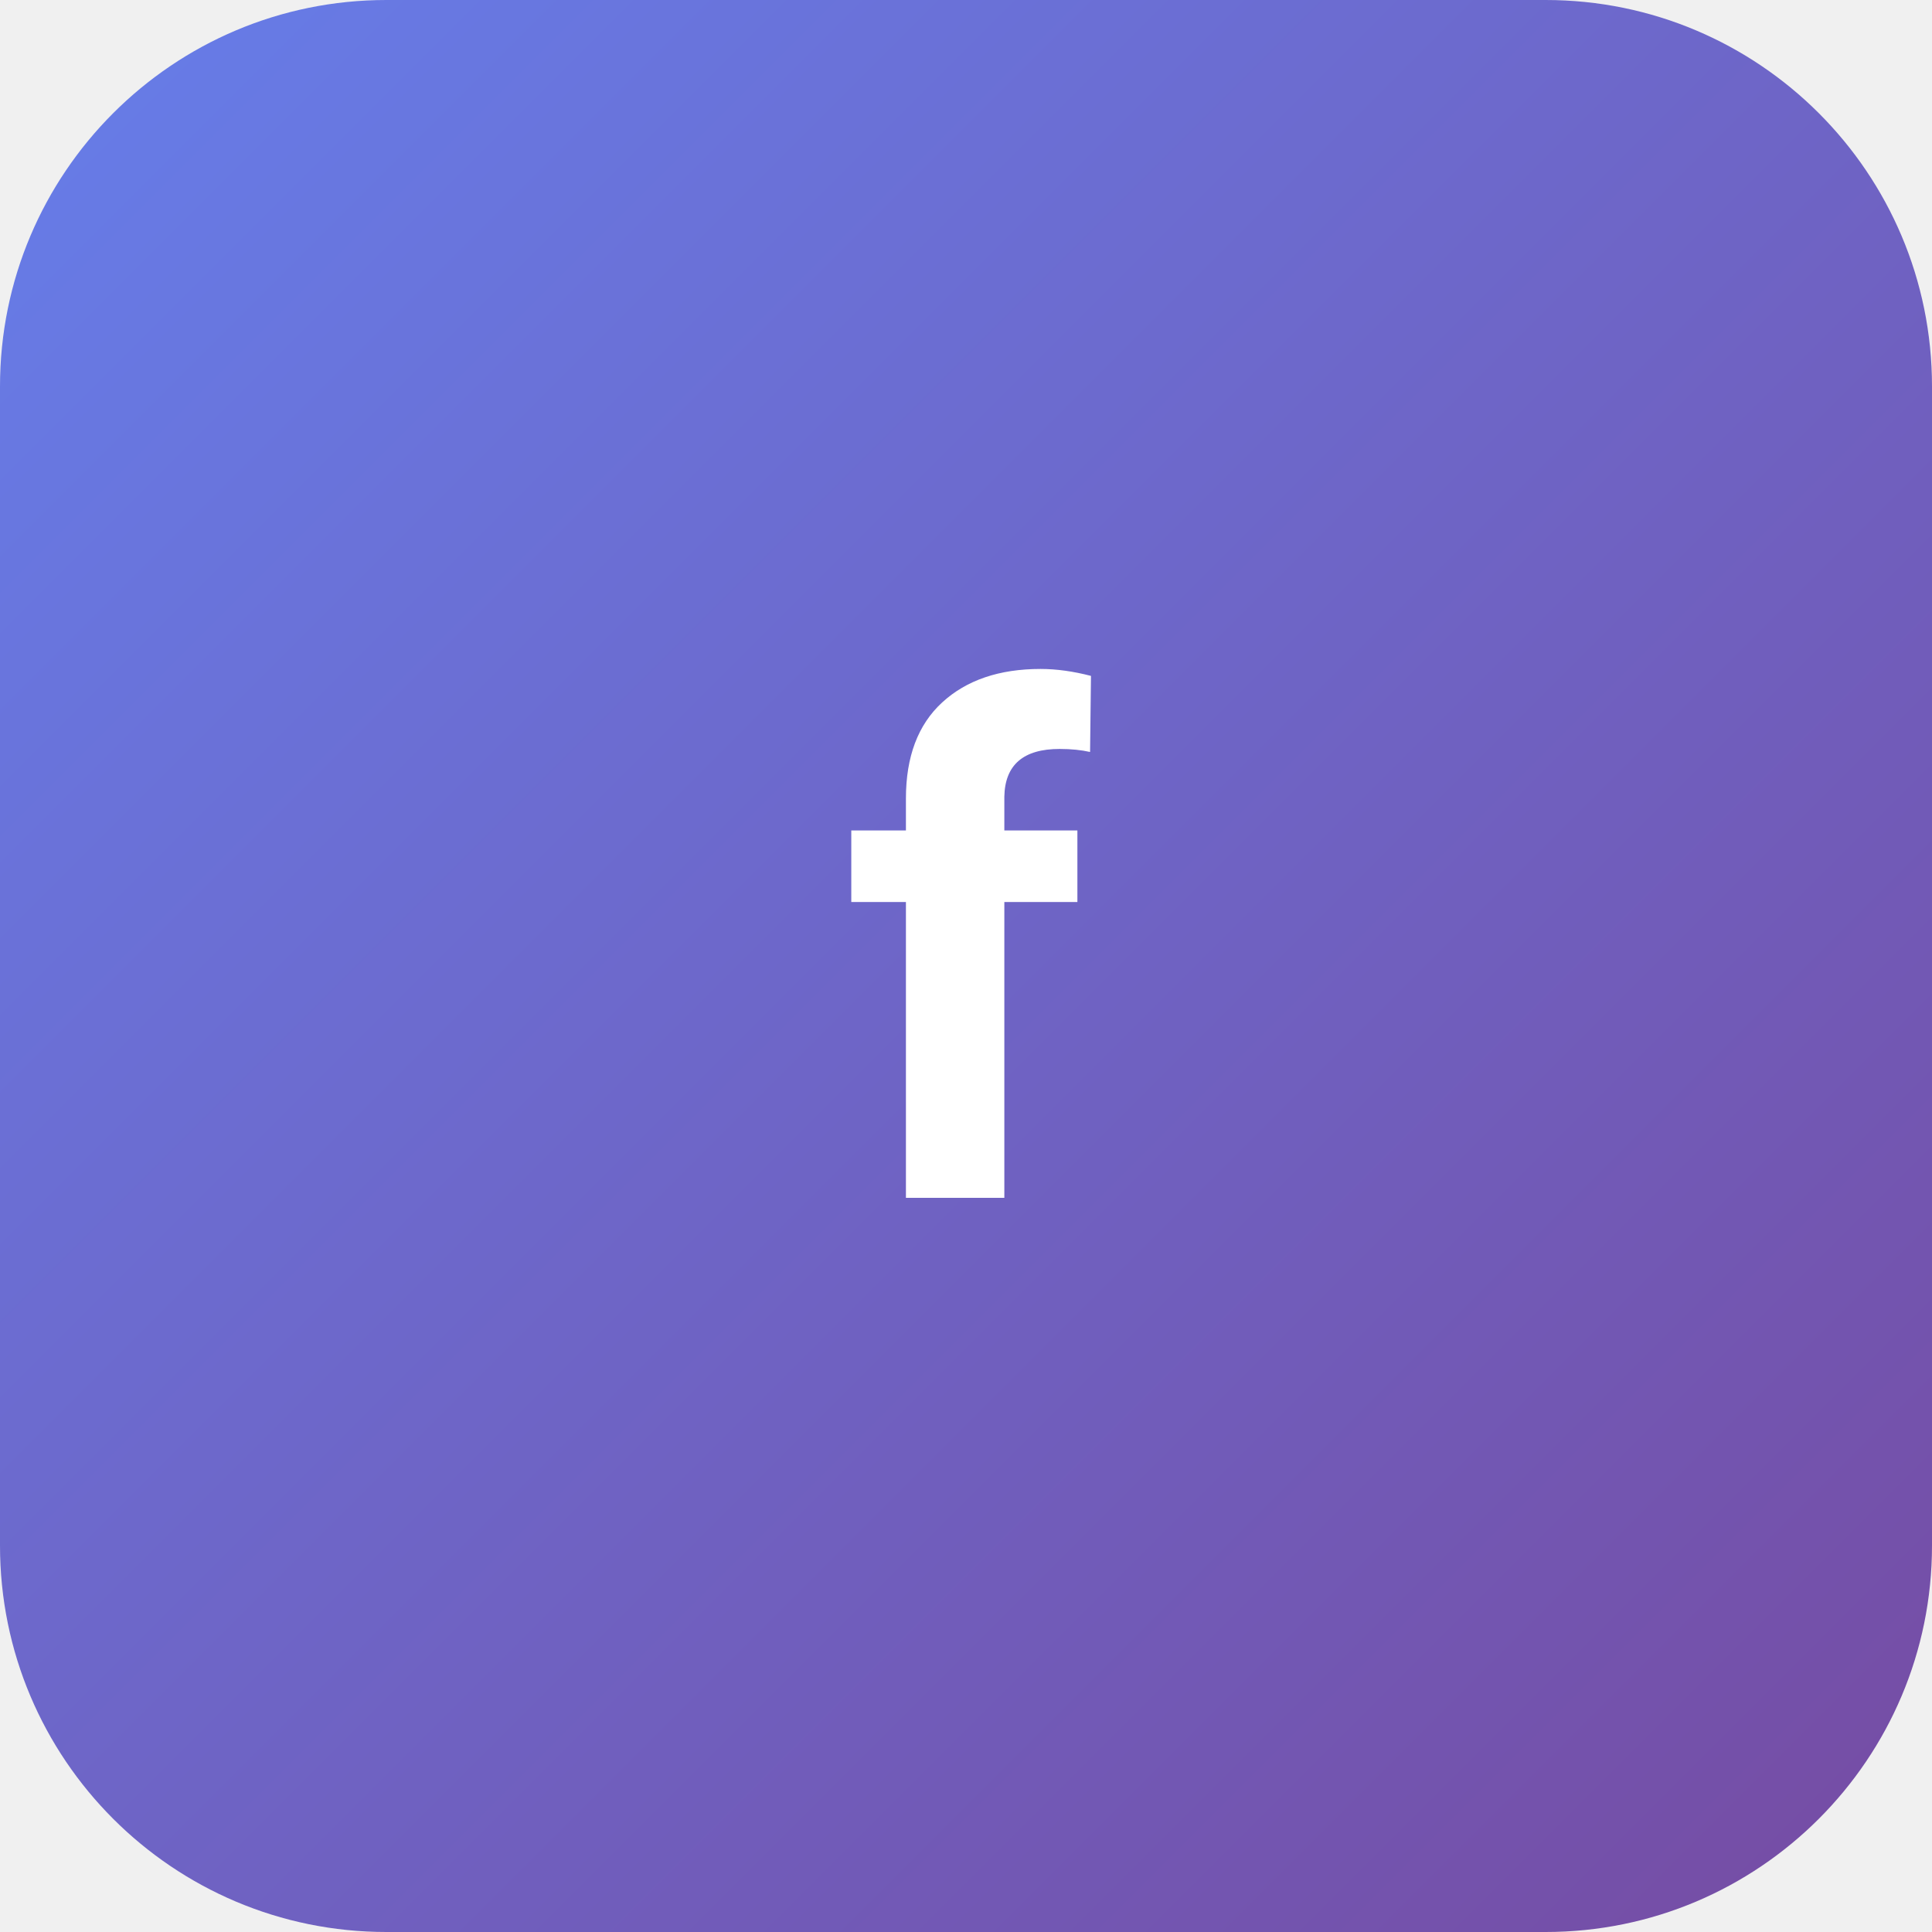
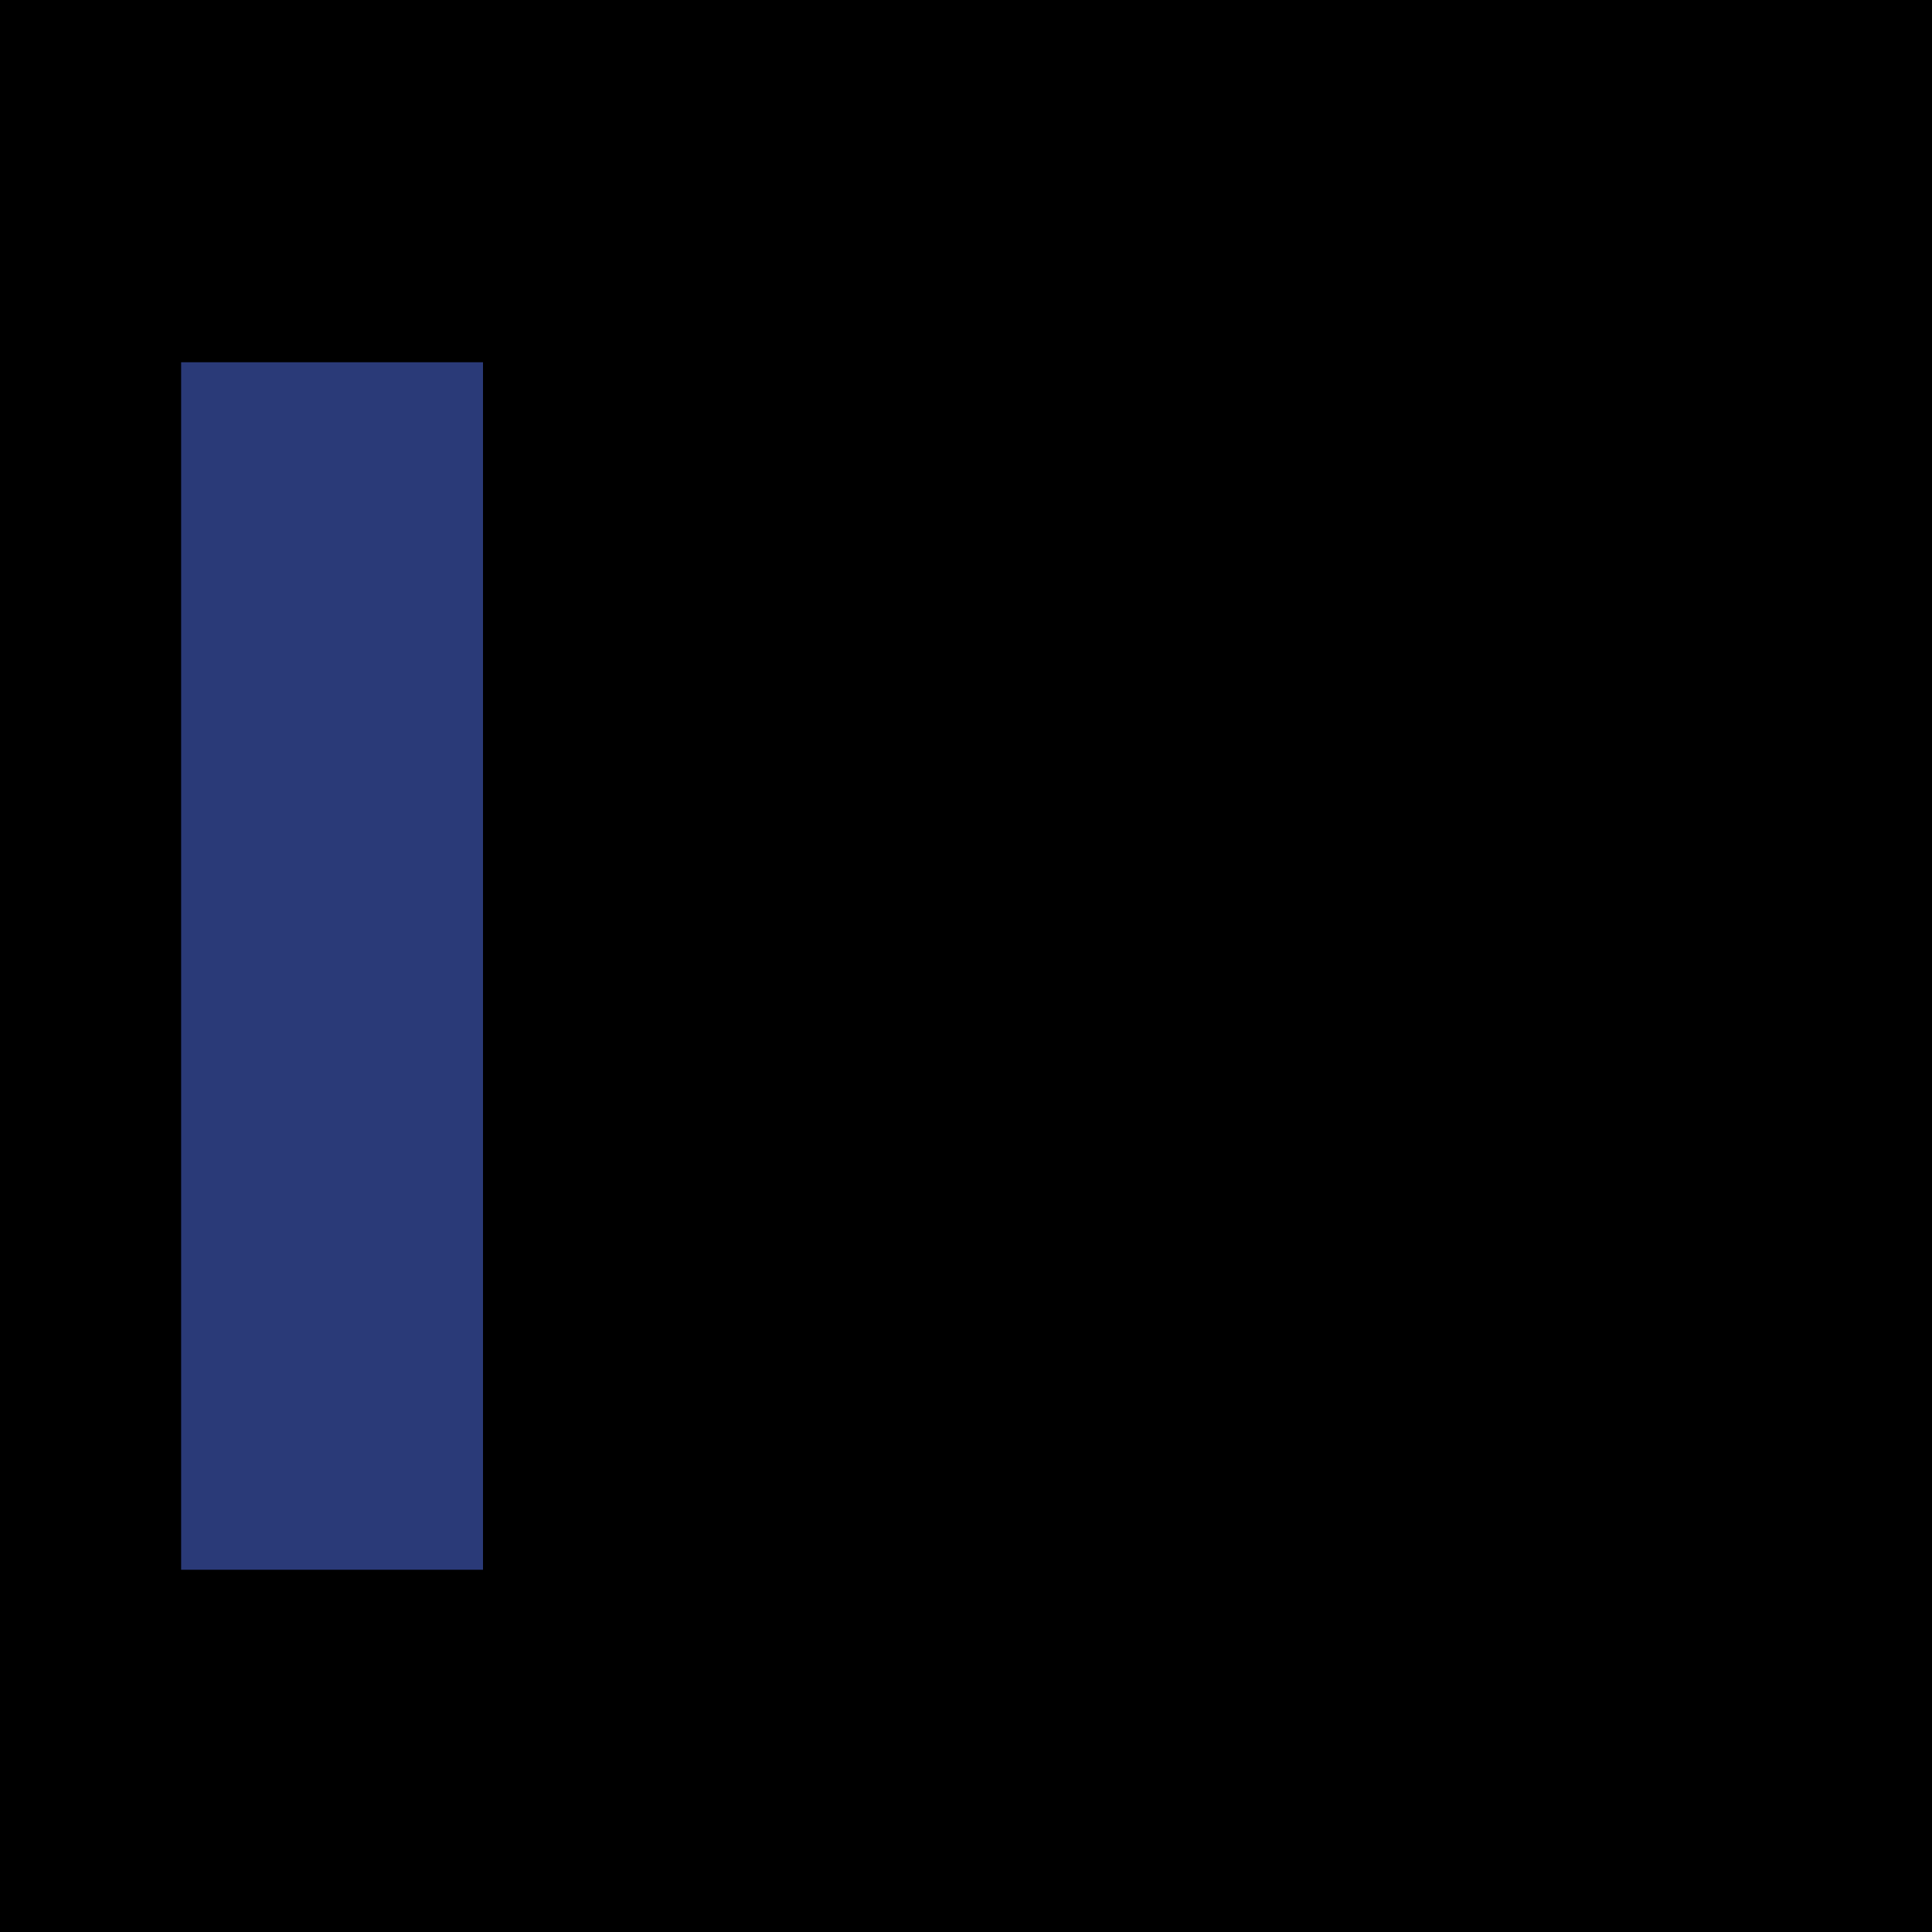
- <svg xmlns="http://www.w3.org/2000/svg" width="100" height="100" viewBox="0 0 100 100">
-   <defs>
-     <linearGradient id="grad" x1="0%" y1="0%" x2="100%" y2="100%">
-       <stop offset="0%" style="stop-color:#667eea;stop-opacity:1" />
-       <stop offset="100%" style="stop-color:#764ba2;stop-opacity:1" />
-     </linearGradient>
-   </defs>
-   <rect width="100" height="100" rx="20" fill="url(#grad)" />
-   <text x="50" y="62" font-family="-apple-system, BlinkMacSystemFont, 'Segoe UI', Roboto, sans-serif" font-size="36" font-weight="bold" fill="white" text-anchor="middle">f</text>
+ <svg xmlns="http://www.w3.org/2000/svg" viewBox="0 0 32 32" width="32" height="32">
+   <style>
+     /* 适配浏览器标签栏：浅色系统用石色砖、深色系统用暖炭砖；靛蓝竖条始终一致 */
+     @media (prefers-color-scheme: light) {
+       .bg { fill: #efede7; }
+       .f { fill: #1c1b18; }
+     }
+     @media (prefers-color-scheme: dark) {
+       .bg { fill: #17161a; }
+       .f { fill: #e3dfd6; }
+     }
+     .bar { fill: #2a3a78; }
+   </style>
+   <rect class="bg" width="32" height="32" />
+   <rect class="bar" x="3" y="6" width="5" height="20" />
+   <text x="12" y="23" class="f" font-family="'JetBrains Mono','IBM Plex Mono','SF Mono',Menlo,Consolas,monospace" font-size="18" font-weight="600">f</text>
</svg>
